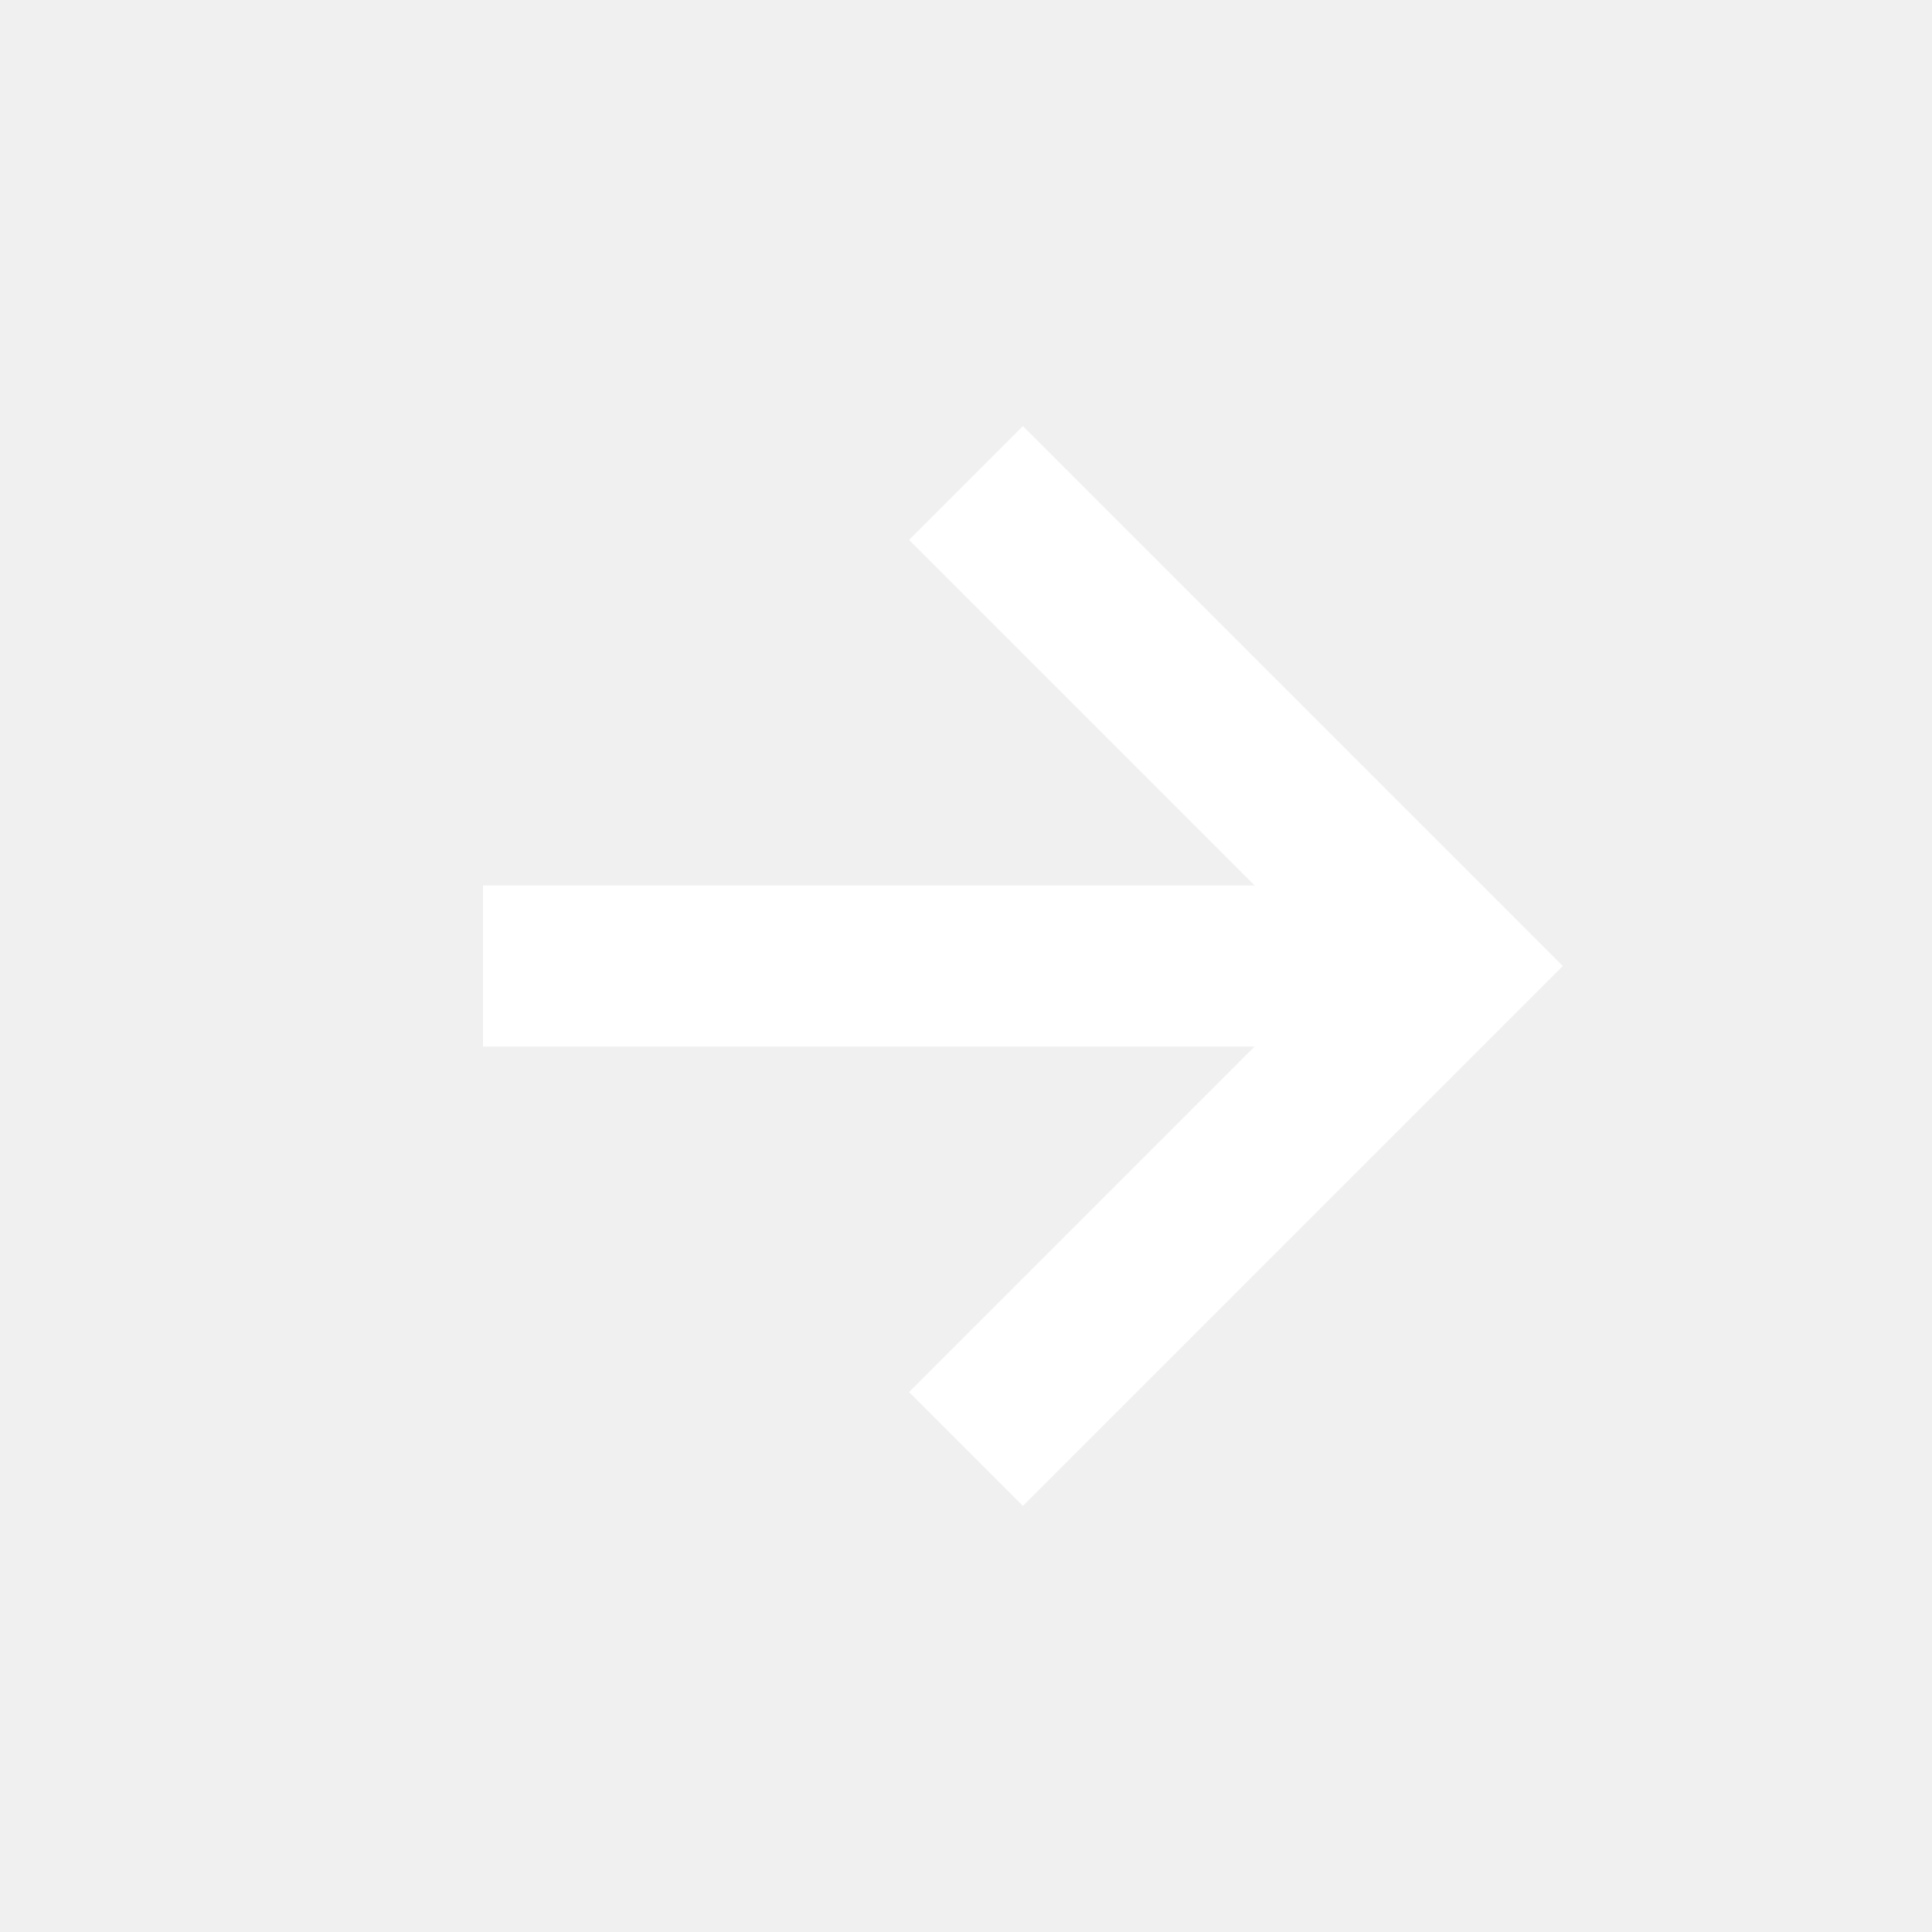
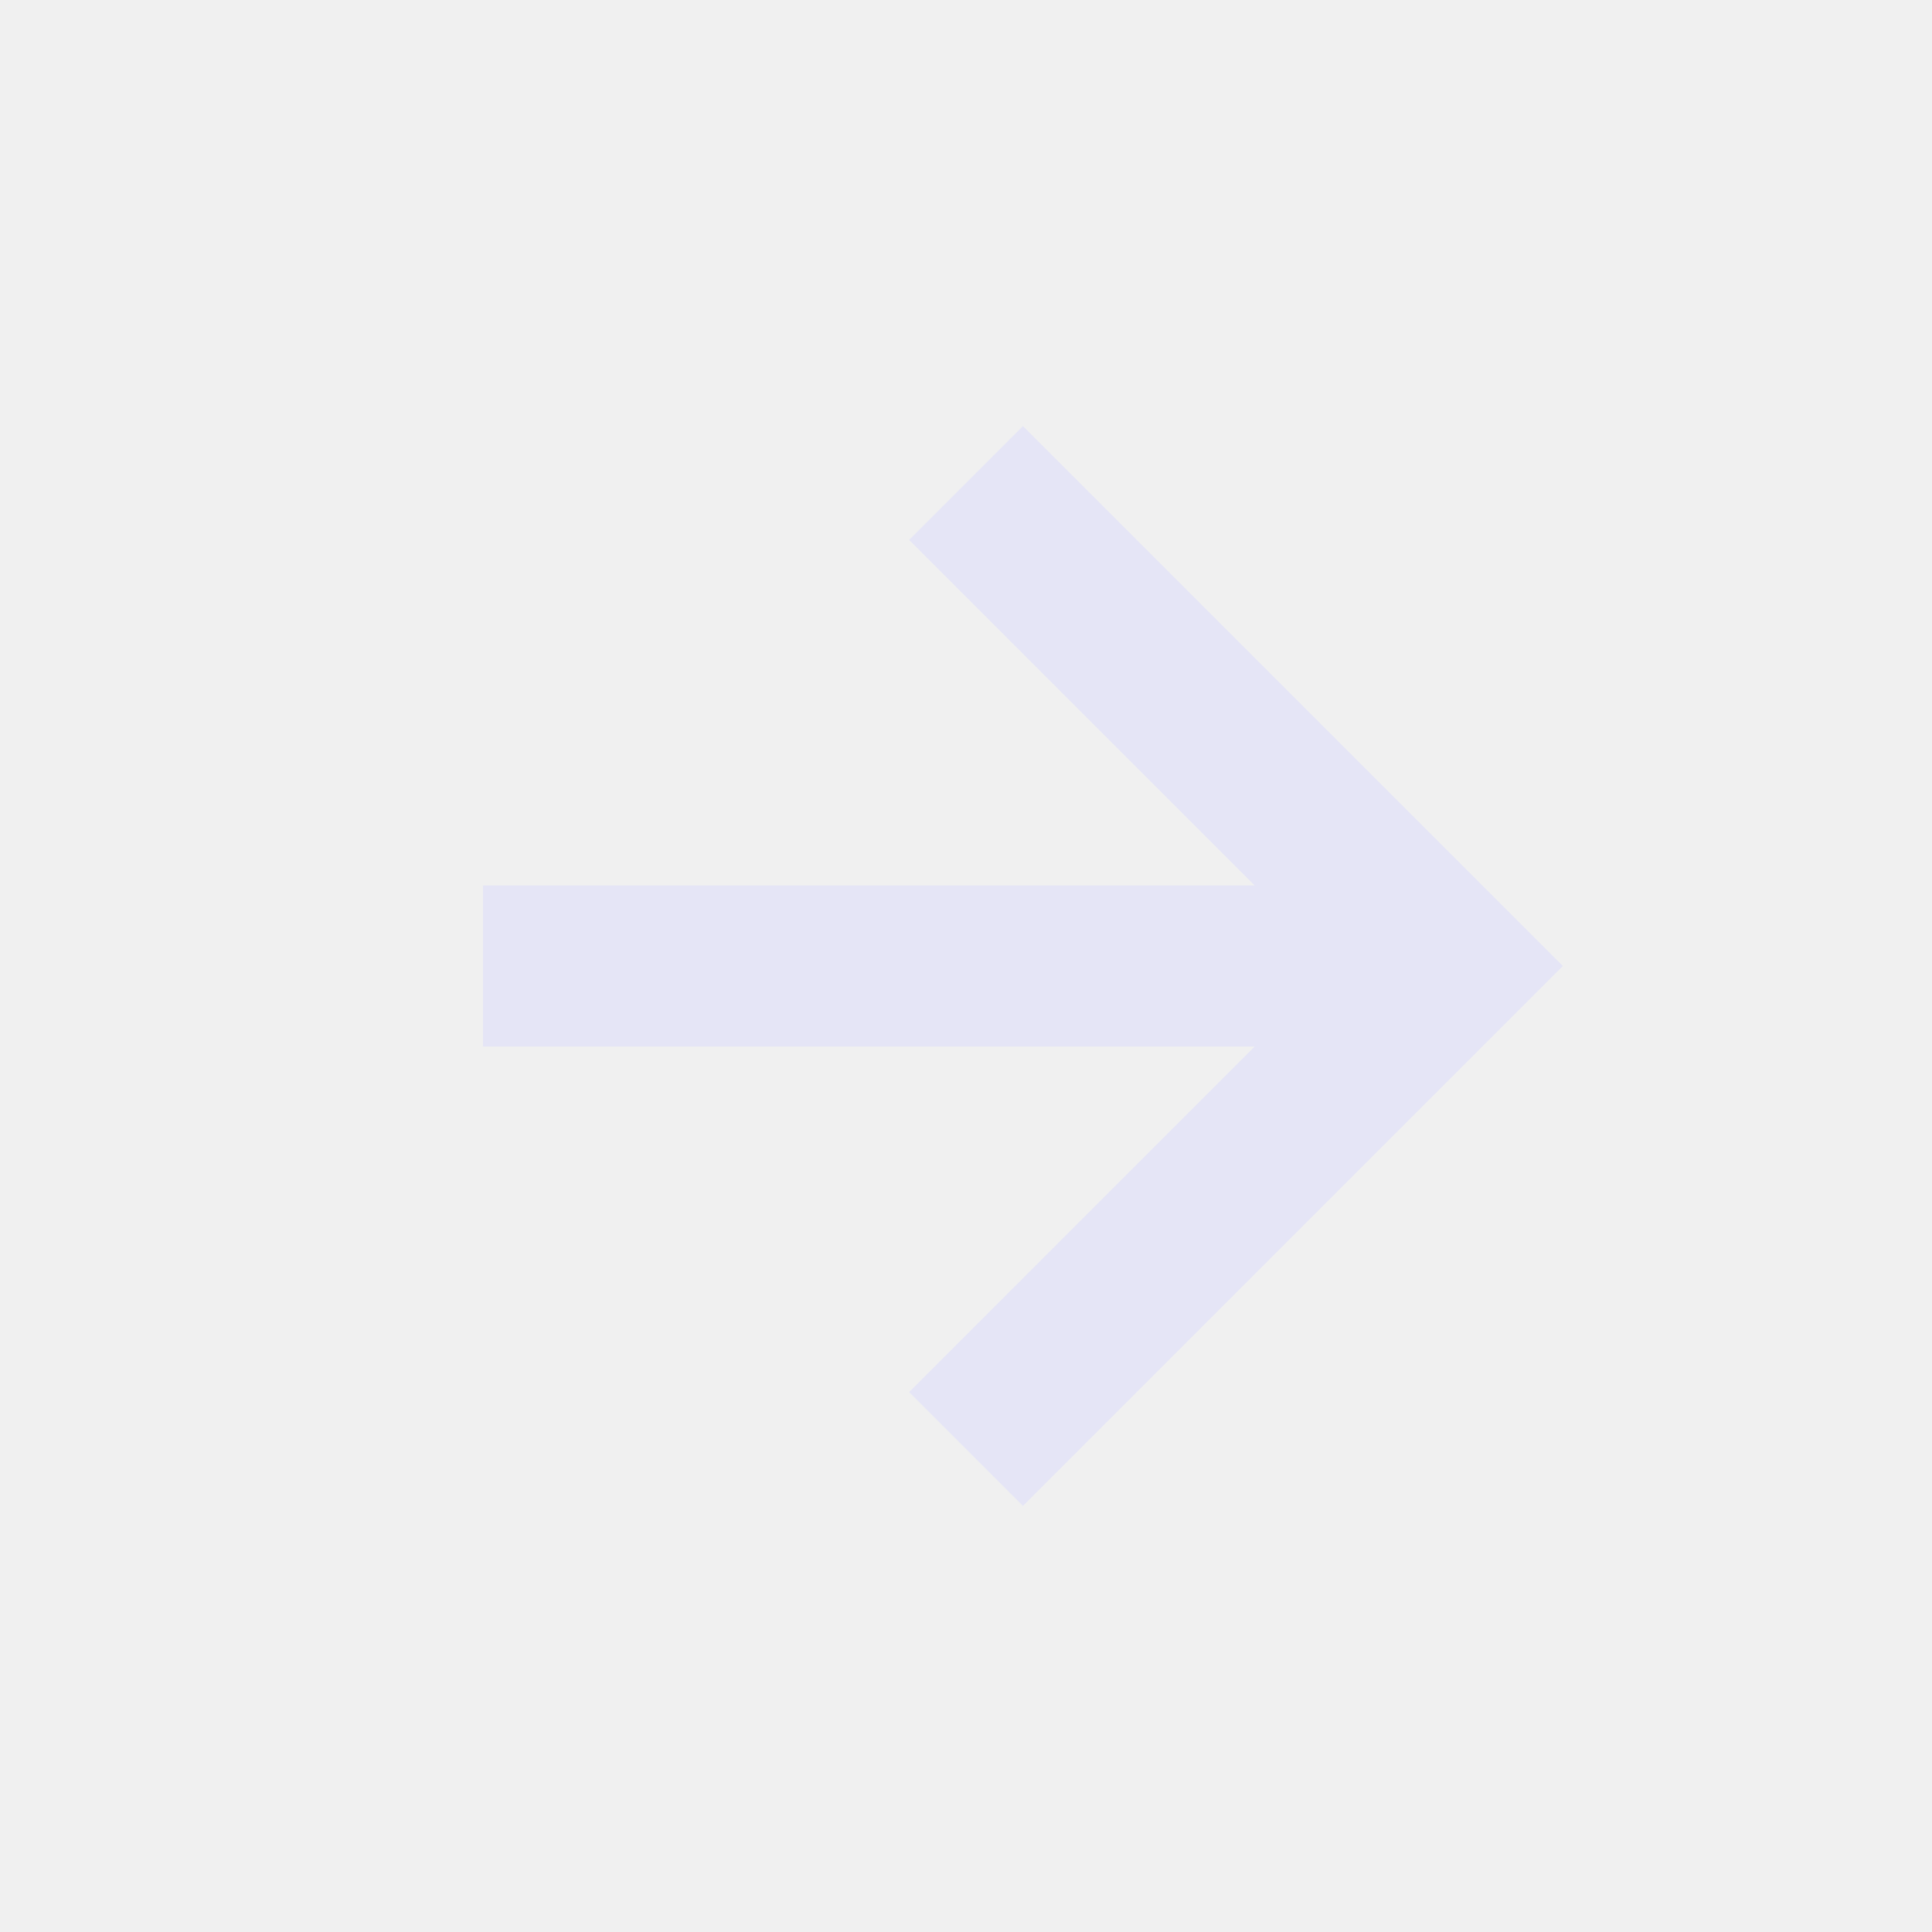
- <svg xmlns="http://www.w3.org/2000/svg" width="24" height="24" viewBox="0 0 24 24" style="fill: #fff ;transform: ;msFilter:;">
+ <svg xmlns="http://www.w3.org/2000/svg" width="24" height="24" viewBox="0 0 24 24" style="fill: #e5e5f6 ;transform: ;msFilter:;">
  <path d="m11.293 17.293 1.414 1.414L19.414 12l-6.707-6.707-1.414 1.414L15.586 11H6v2h9.586z" />
</svg>
